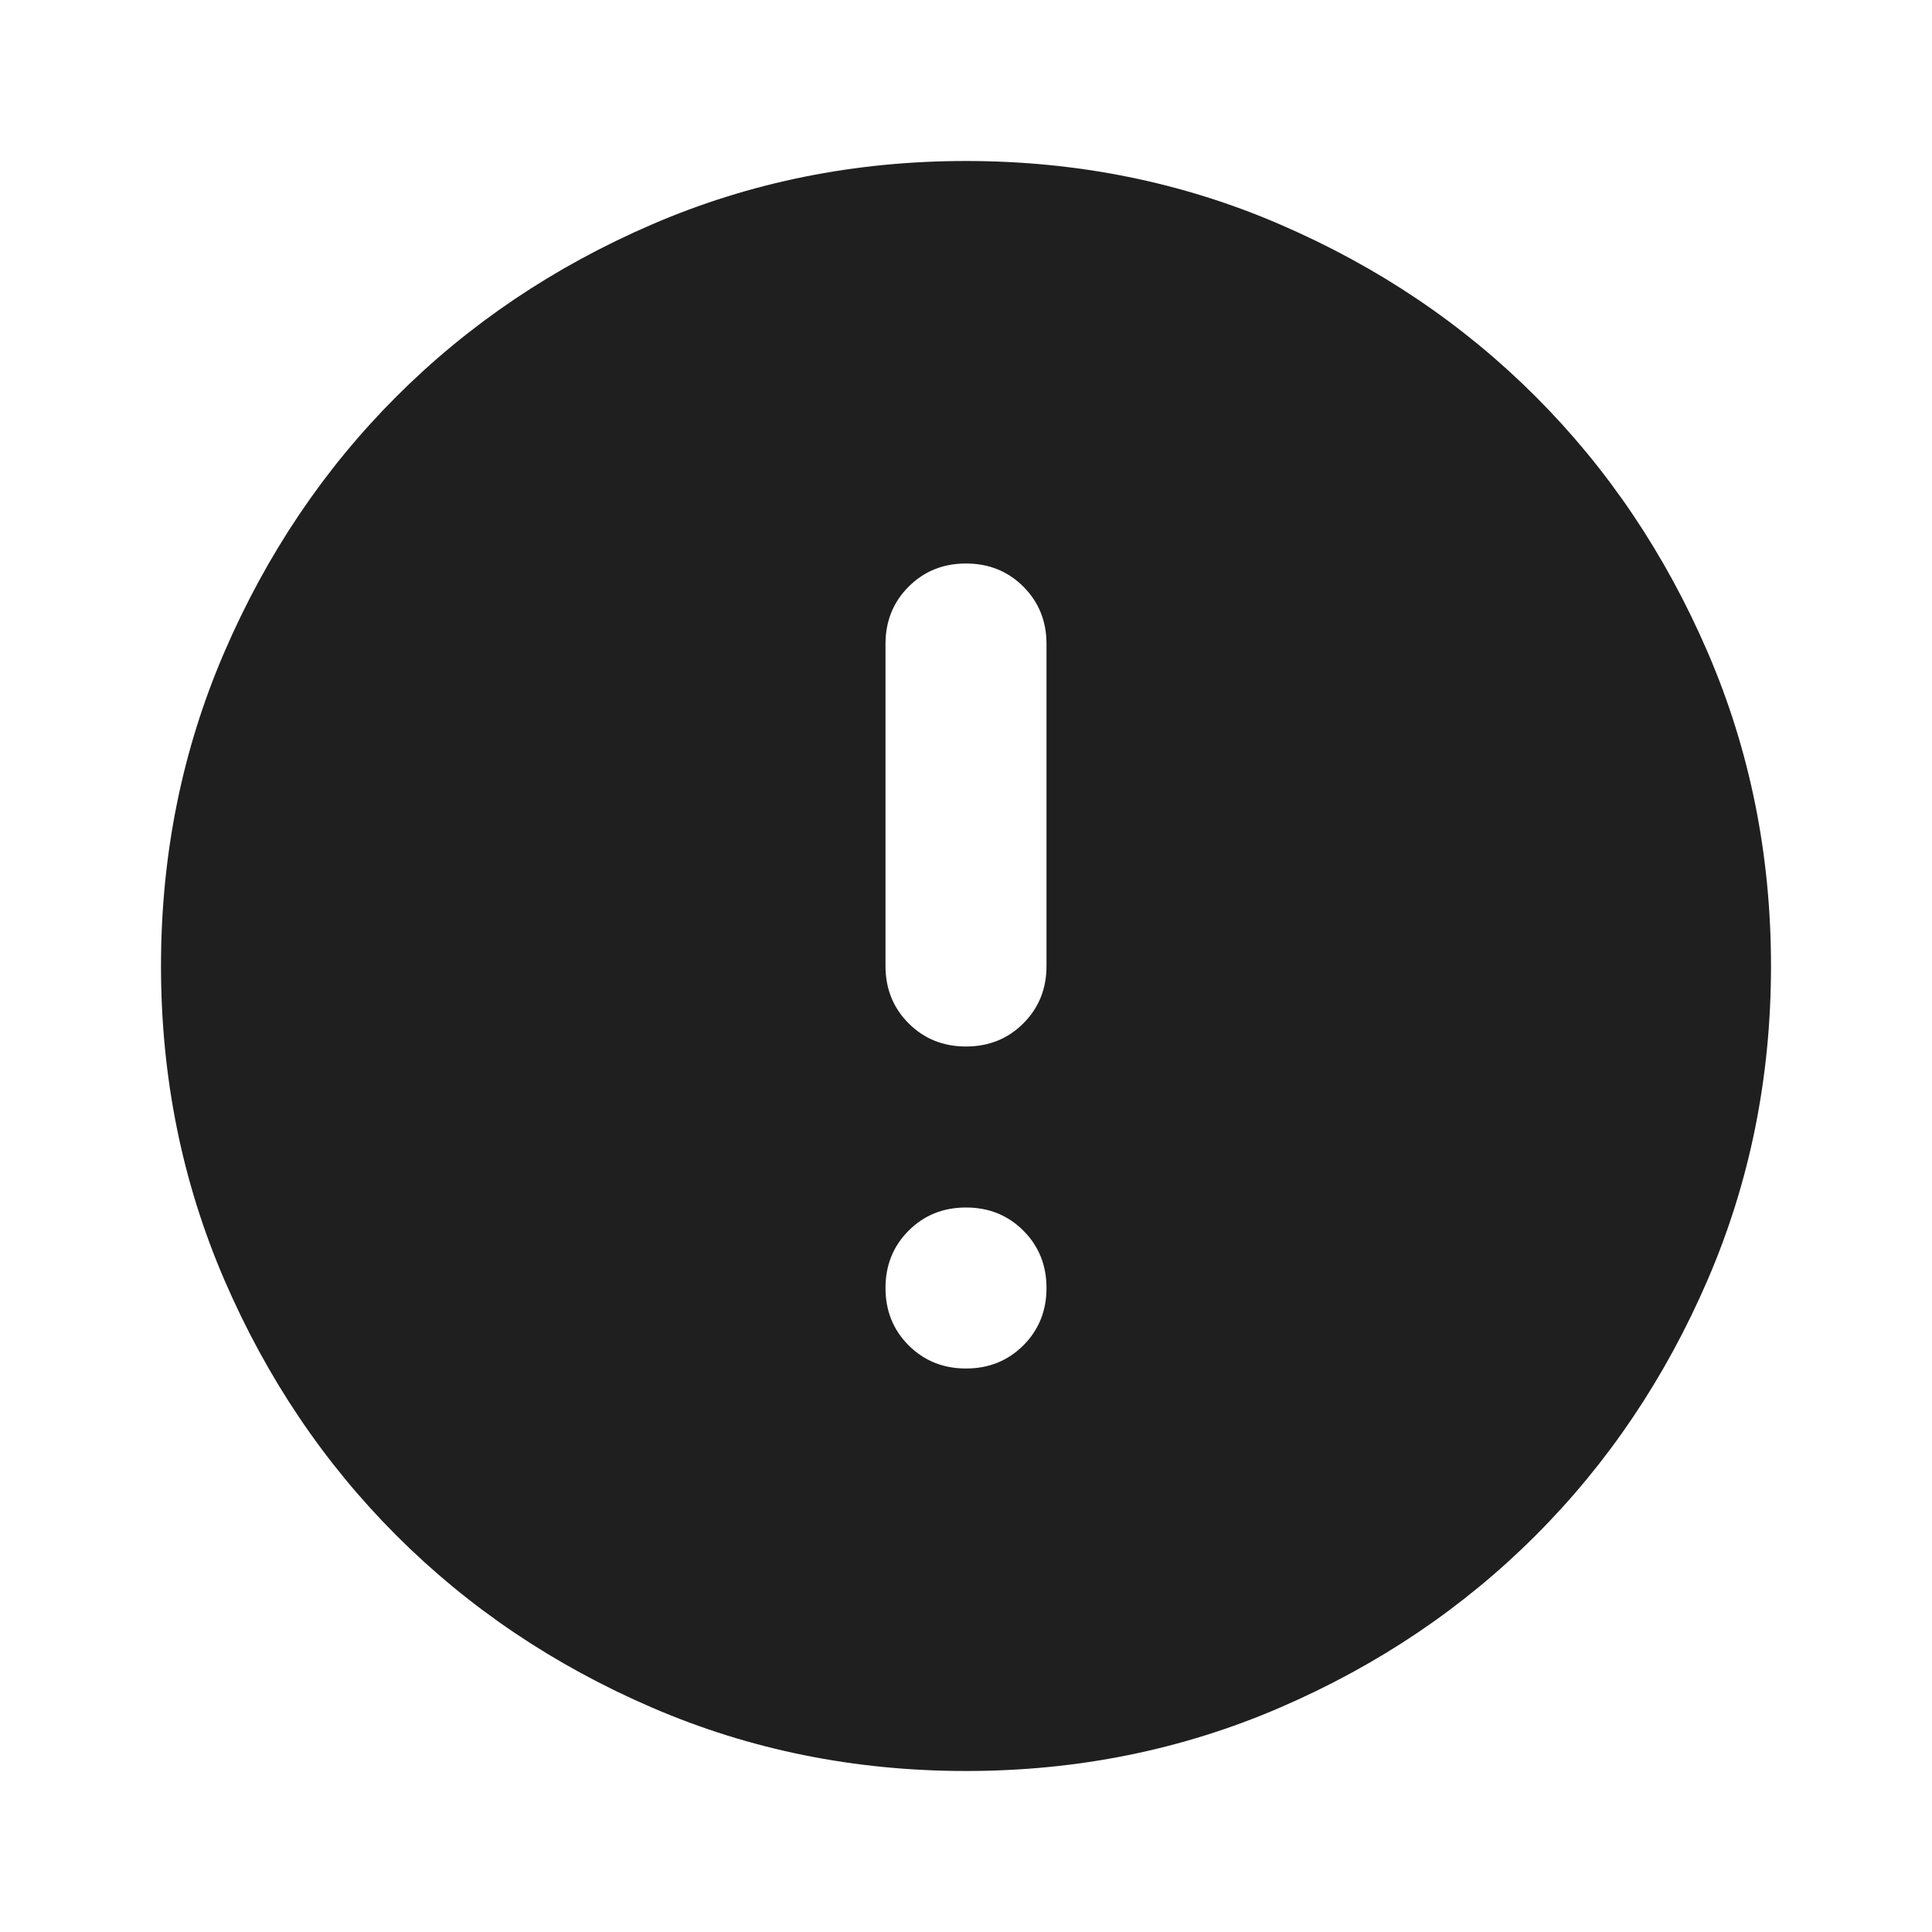
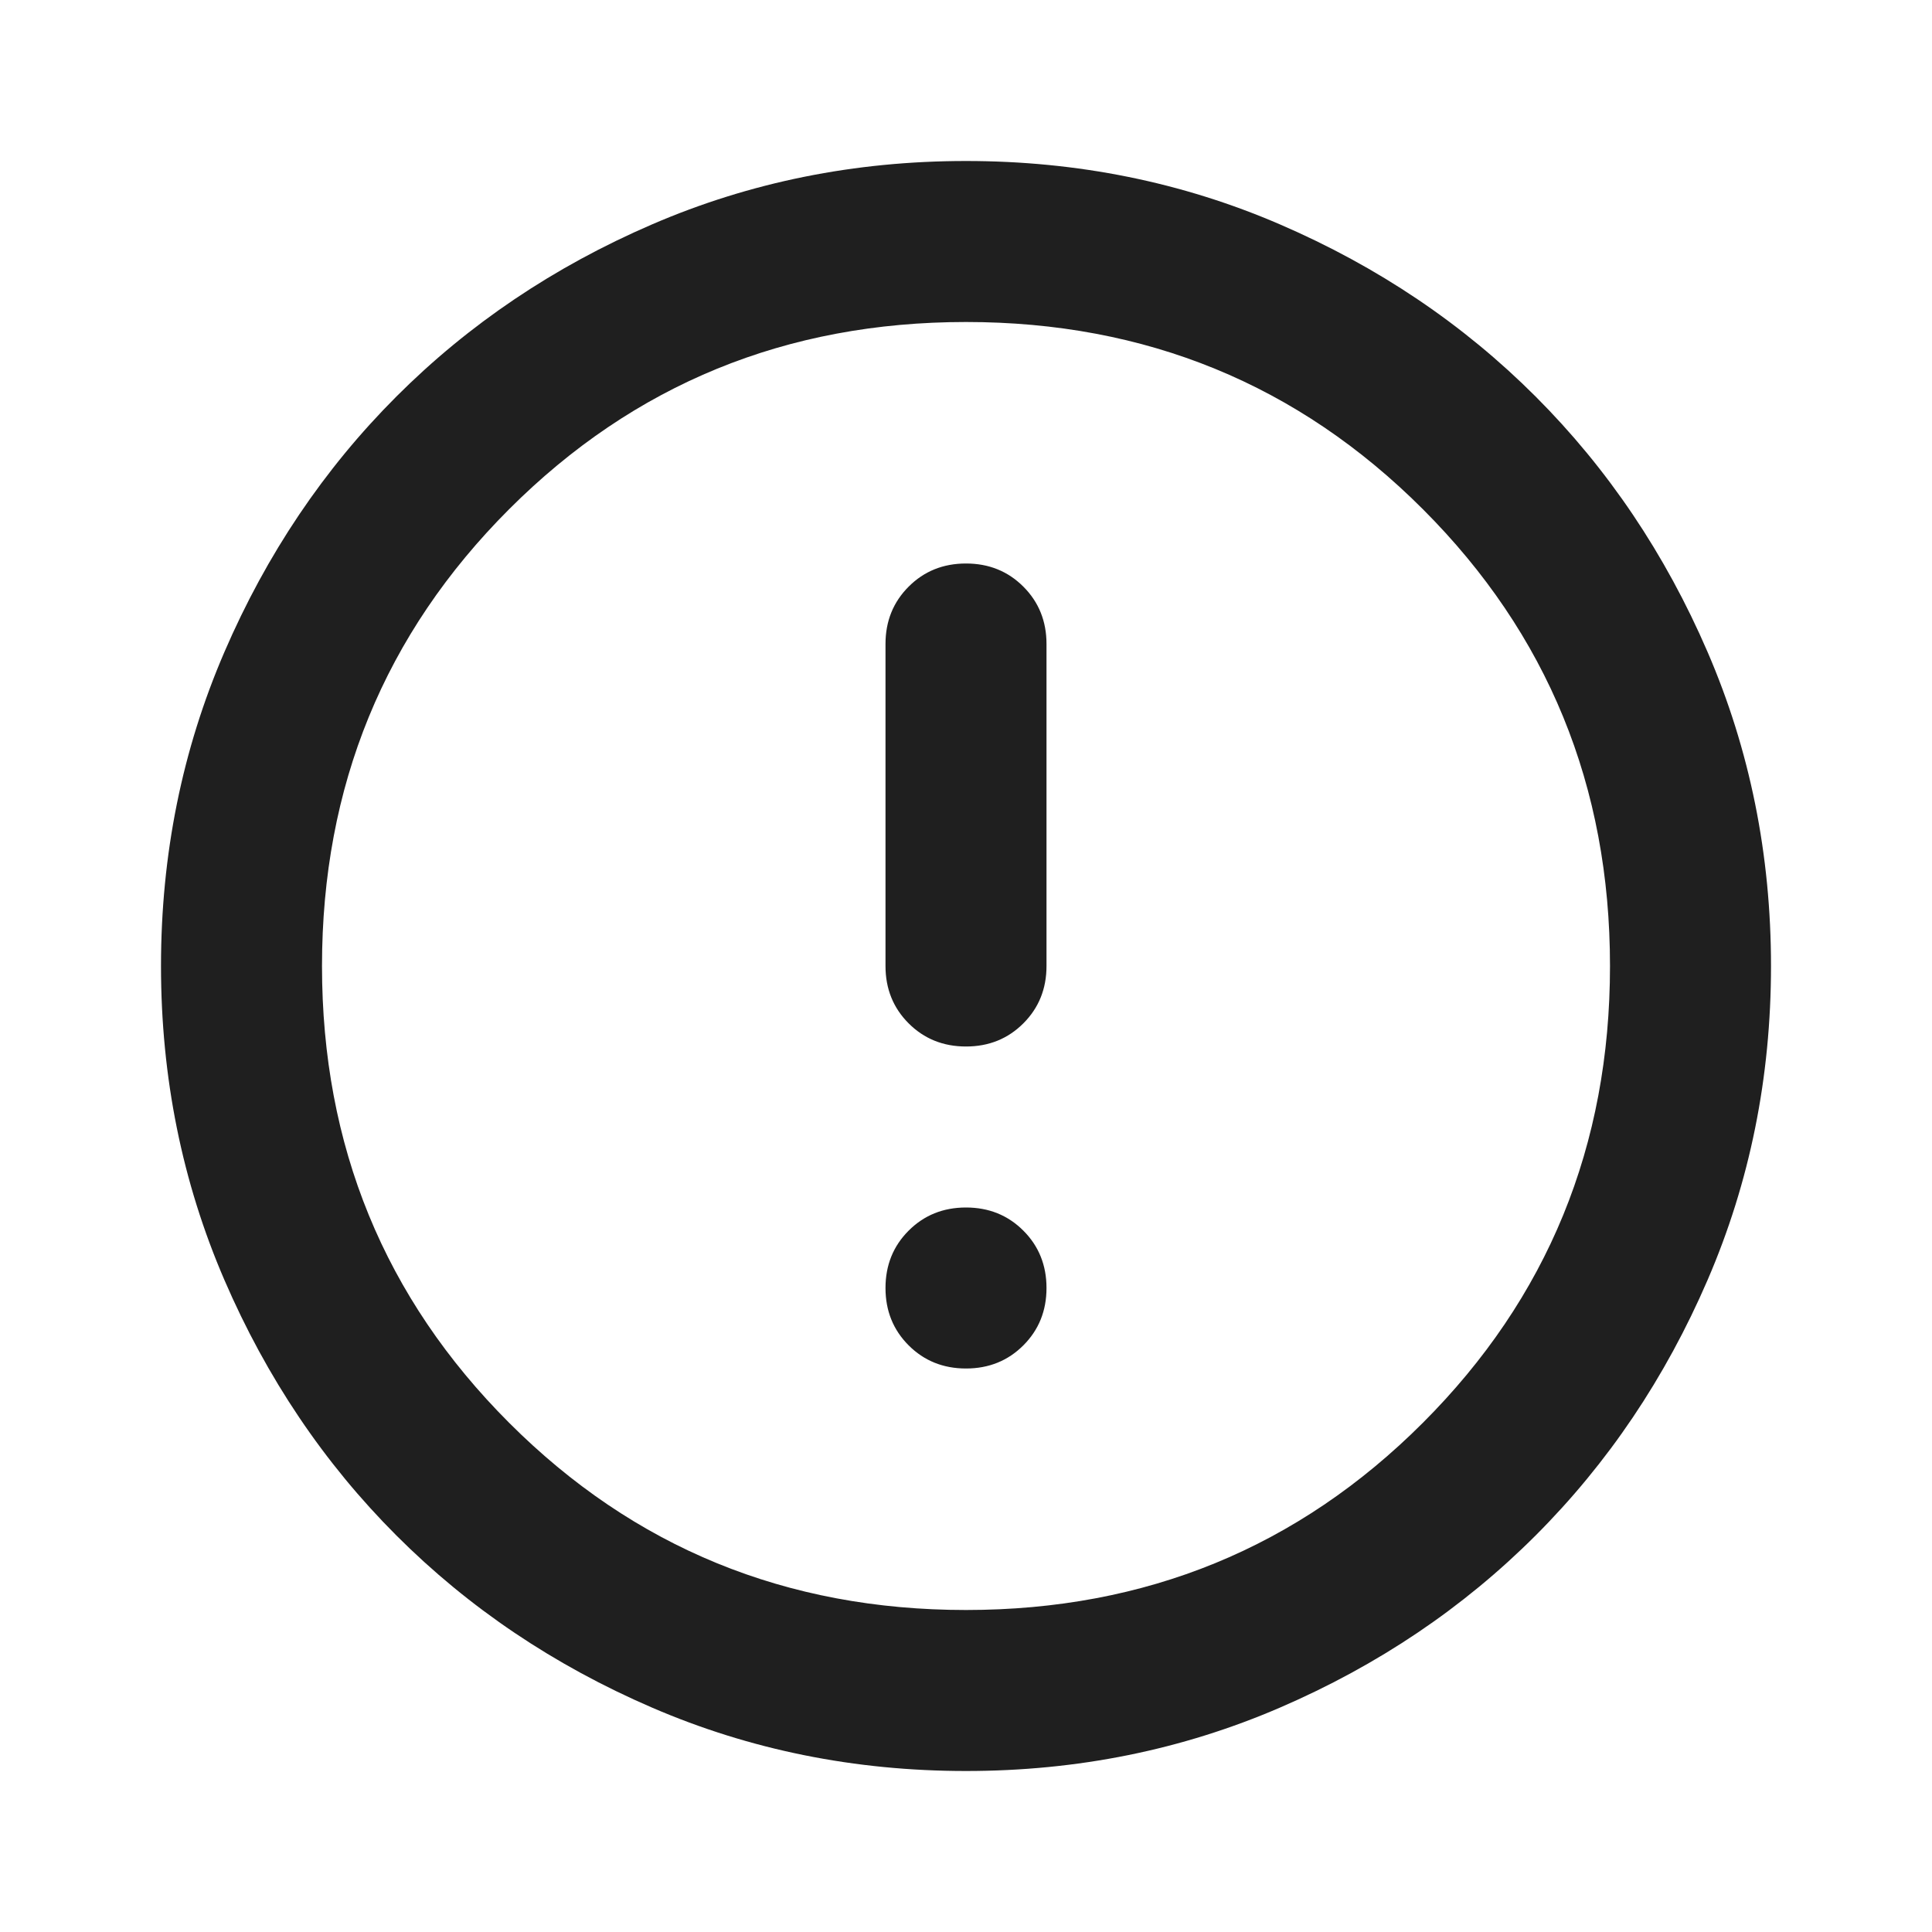
<svg xmlns="http://www.w3.org/2000/svg" height="24px" viewBox="0 -960 960 960" width="24px" fill="#1f1f1f">
-   <path d="M508.5-291.5Q520-303 520-320t-11.5-28.5Q497-360 480-360t-28.5 11.5Q440-337 440-320t11.5 28.5Q463-280 480-280t28.5-11.5Zm0-160Q520-463 520-480v-160q0-17-11.5-28.5T480-680q-17 0-28.5 11.5T440-640v160q0 17 11.5 28.5T480-440q17 0 28.5-11.5ZM480-80q-83 0-156-31.5T197-197q-54-54-85.5-127T80-480q0-83 31.5-156T197-763q54-54 127-85.5T480-880q83 0 156 31.5T763-763q54 54 85.5 127T880-480q0 83-31.5 156T763-197q-54 54-127 85.5T480-80Z" />
+   <path d="M480-280q17 0 28.5-11.5T520-320q0-17-11.5-28.5T480-360q-17 0-28.5 11.5T440-320q0 17 11.5 28.5T480-280Zm0-160q17 0 28.5-11.5T520-480v-160q0-17-11.5-28.5T480-680q-17 0-28.5 11.5T440-640v160q0 17 11.5 28.5T480-440Zm0 360q-83 0-156-31.5T197-197q-54-54-85.5-127T80-480q0-83 31.5-156T197-763q54-54 127-85.5T480-880q83 0 156 31.5T763-763q54 54 85.5 127T880-480q0 83-31.5 156T763-197q-54 54-127 85.5T480-80Zm0-80q134 0 227-93t93-227q0-134-93-227t-227-93q-134 0-227 93t-93 227q0 134 93 227t227 93Zm0-320Z" />
</svg>
